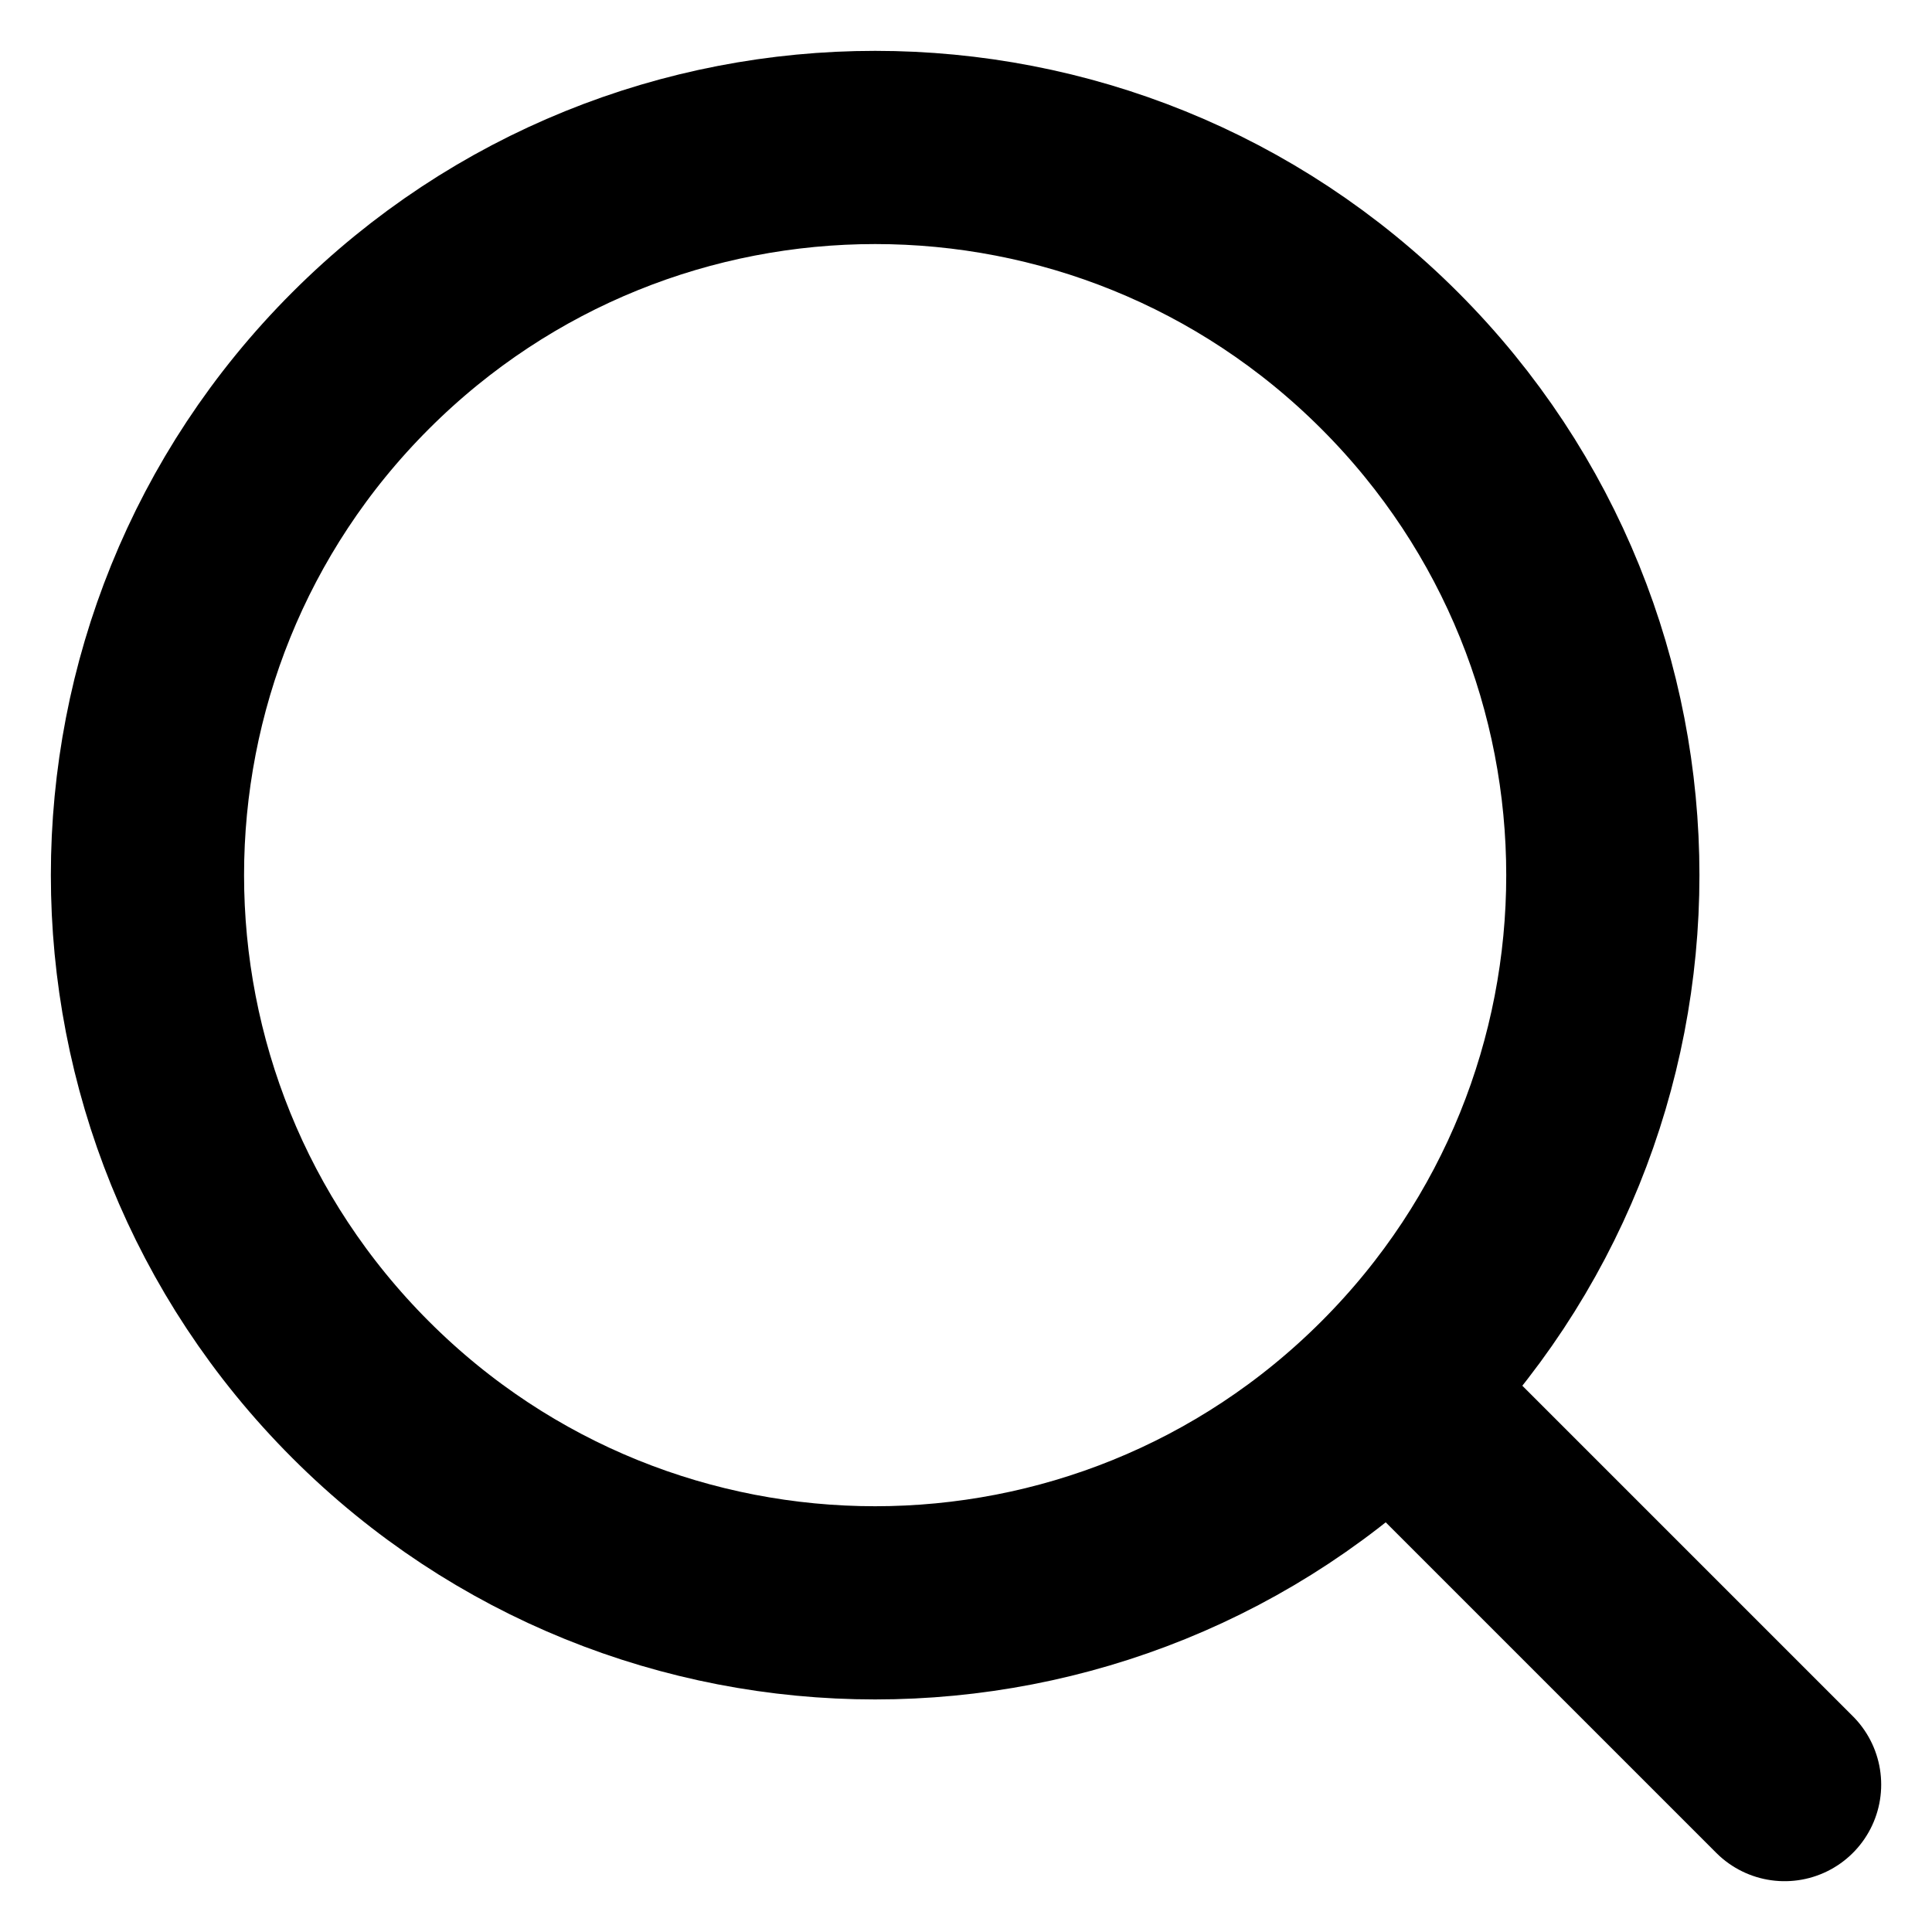
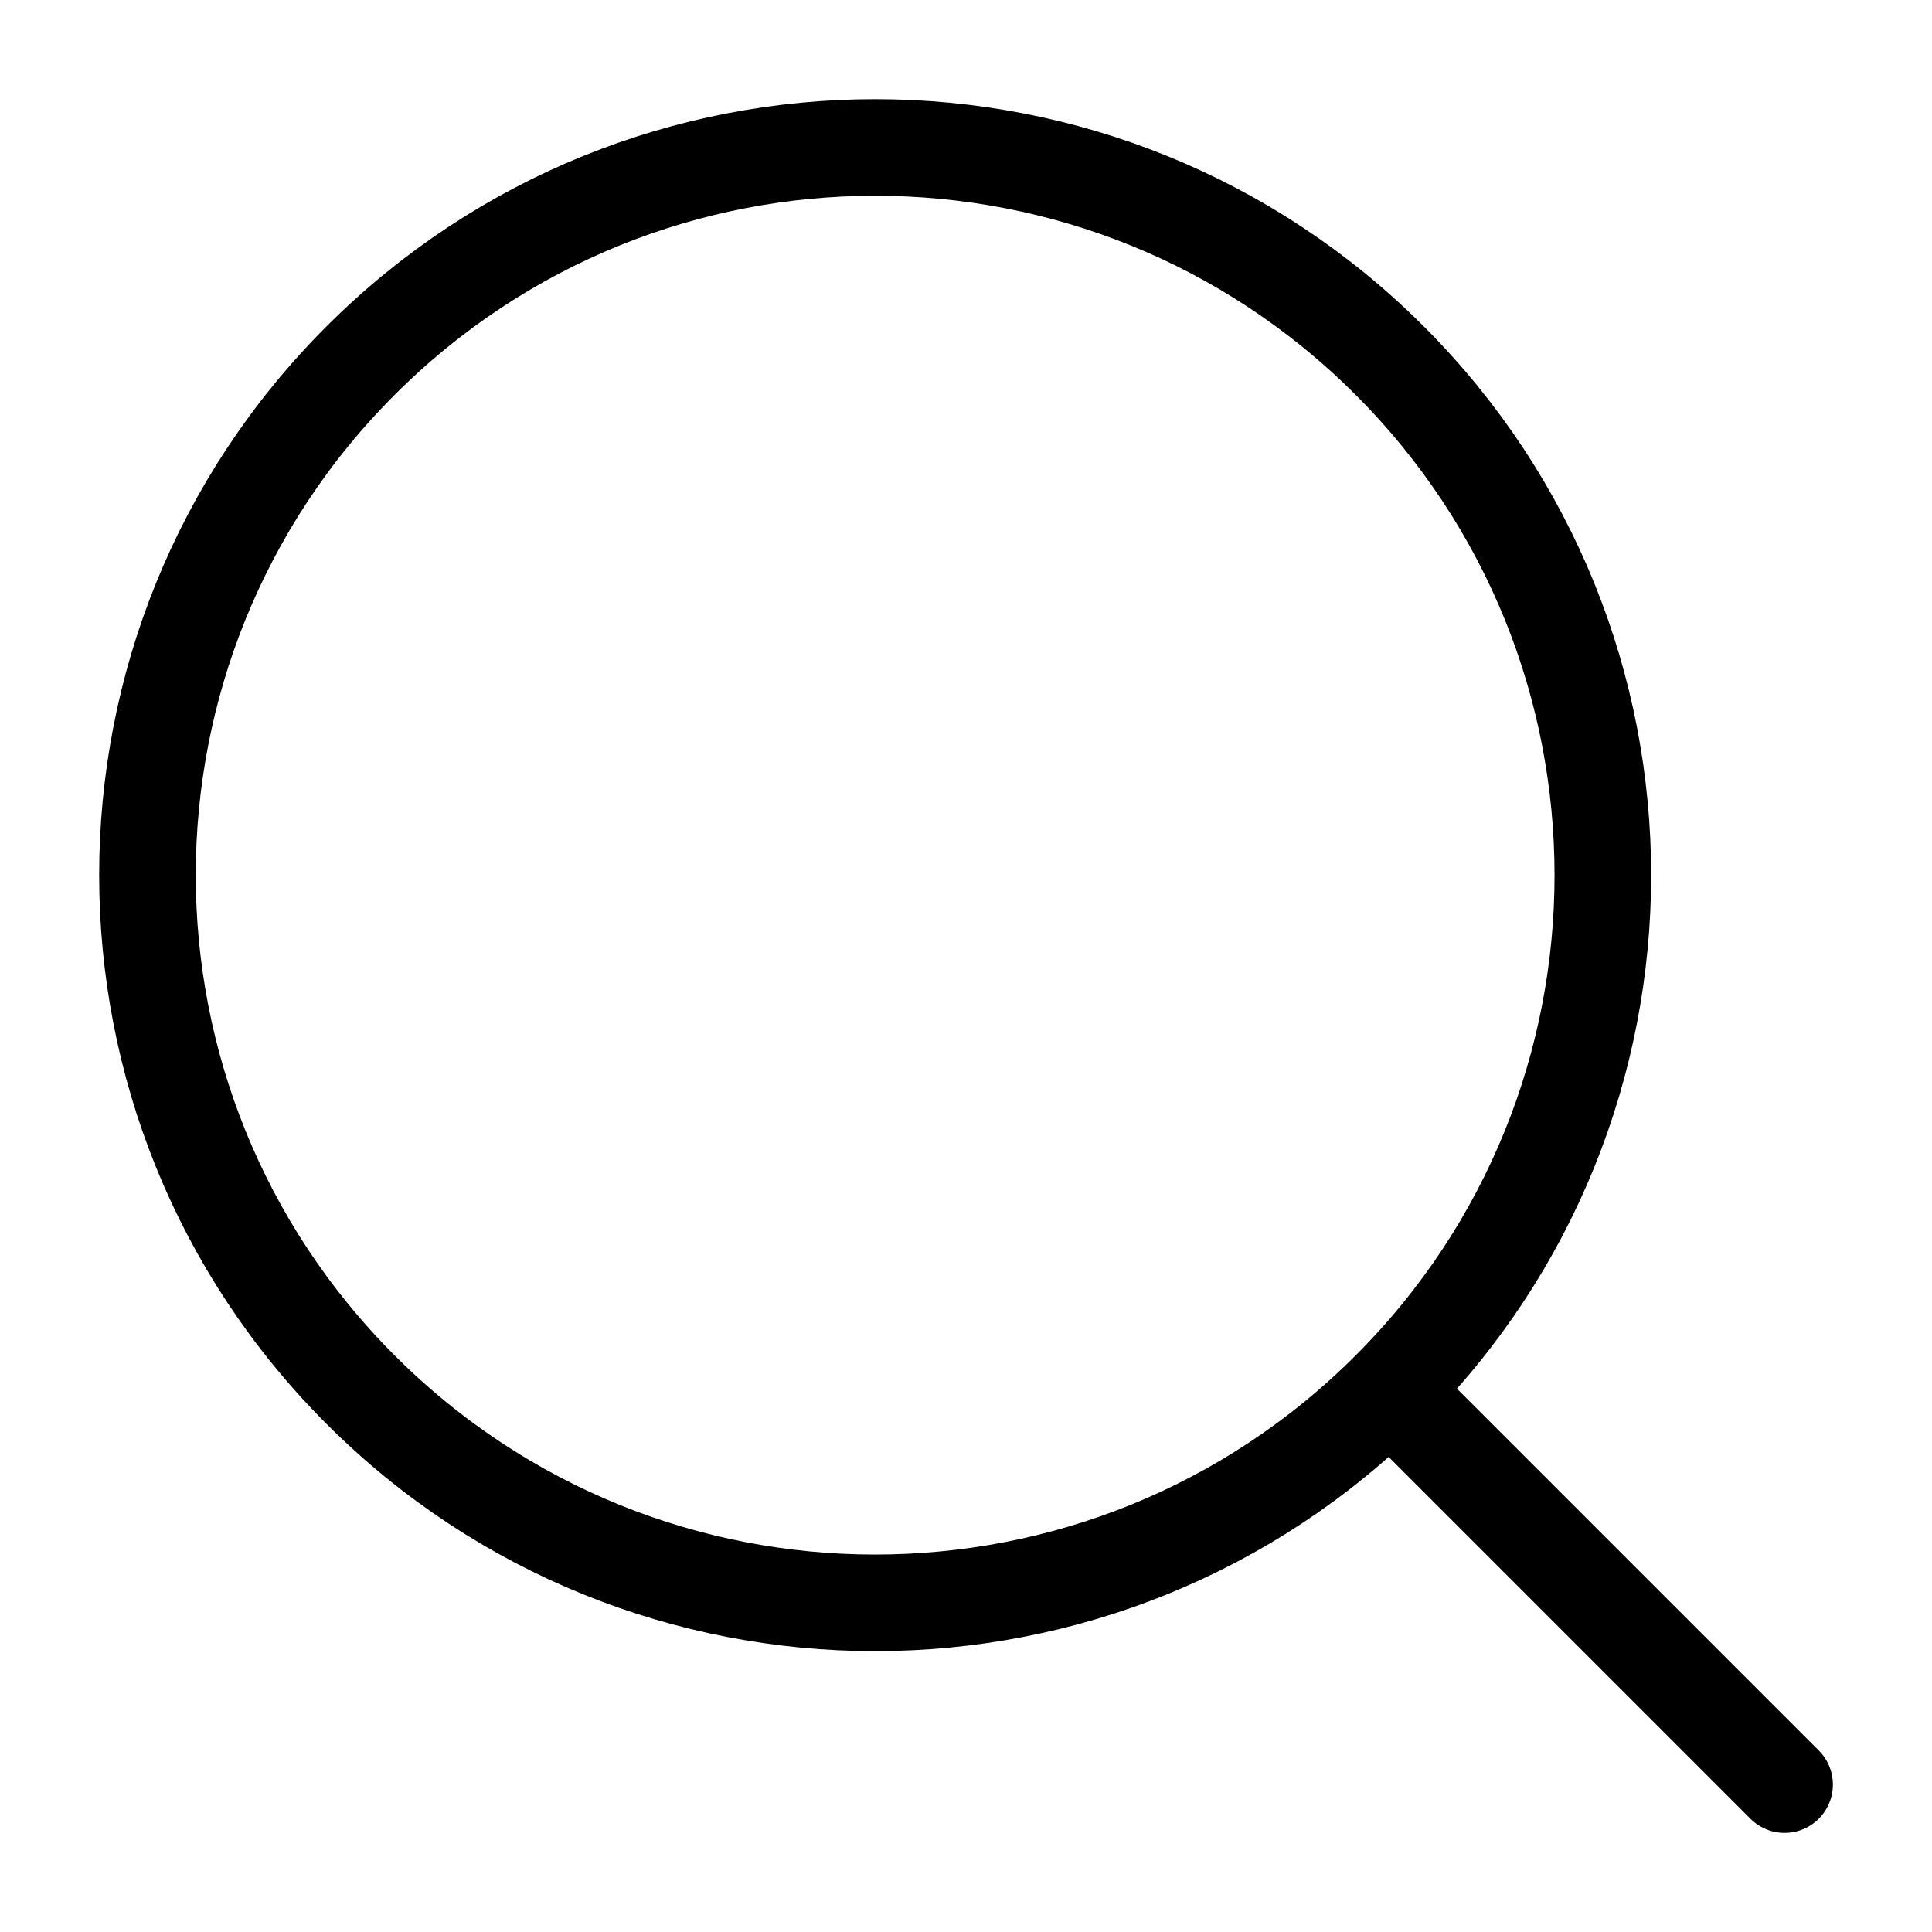
<svg viewBox="0 0 20 20">
-   <path d="M14.386 14.386l4.088 4.088-4.088-4.088c-2.942 2.942-7.712 2.942-10.653 0-2.942-2.942-2.942-7.712 0-10.653 2.942-2.942 7.712-2.942 10.653 0 2.942 2.942 2.942 7.712 0 10.653z" stroke-width="2" stroke="currentColor" fill="none" fill-rule="evenodd" stroke-linecap="round" stroke-linejoin="round" />
+   <path d="M14.386 14.386l4.088 4.088-4.088-4.088c-2.942 2.942-7.712 2.942-10.653 0-2.942-2.942-2.942-7.712 0-10.653 2.942-2.942 7.712-2.942 10.653 0 2.942 2.942 2.942 7.712 0 10.653z" stroke="currentColor" fill="none" fill-rule="evenodd" stroke-linecap="round" stroke-linejoin="round" />
</svg>
